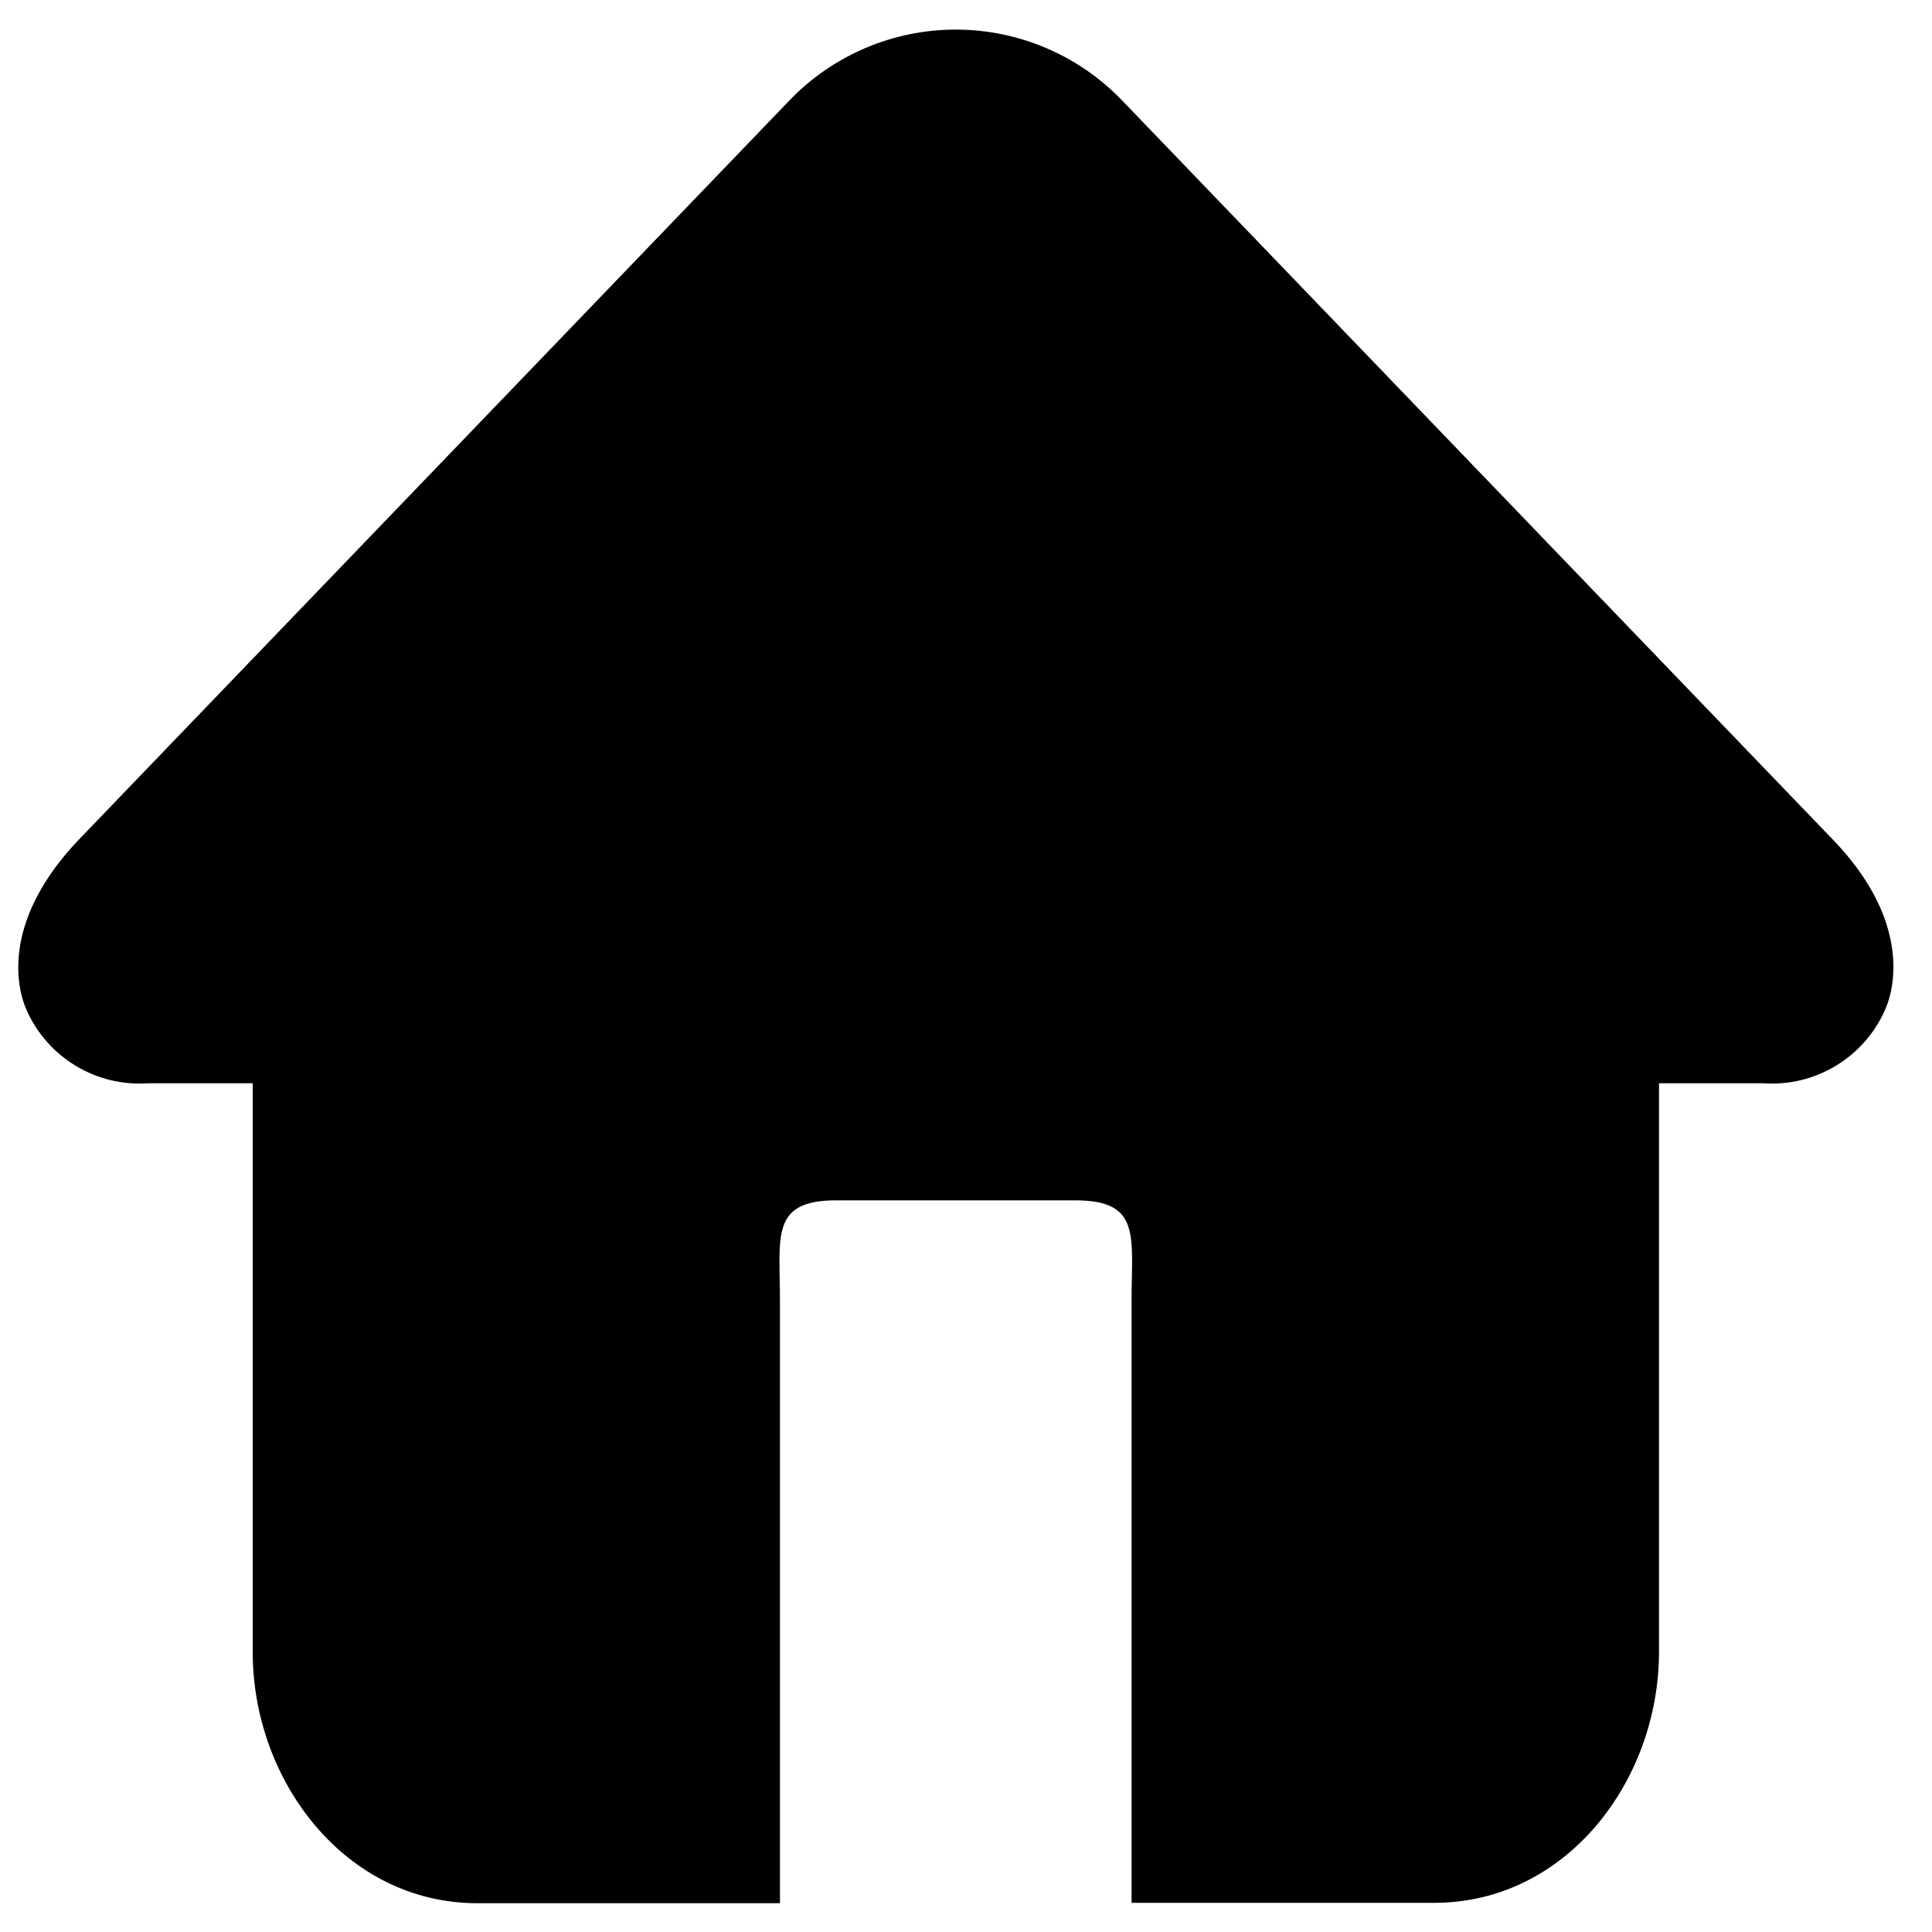
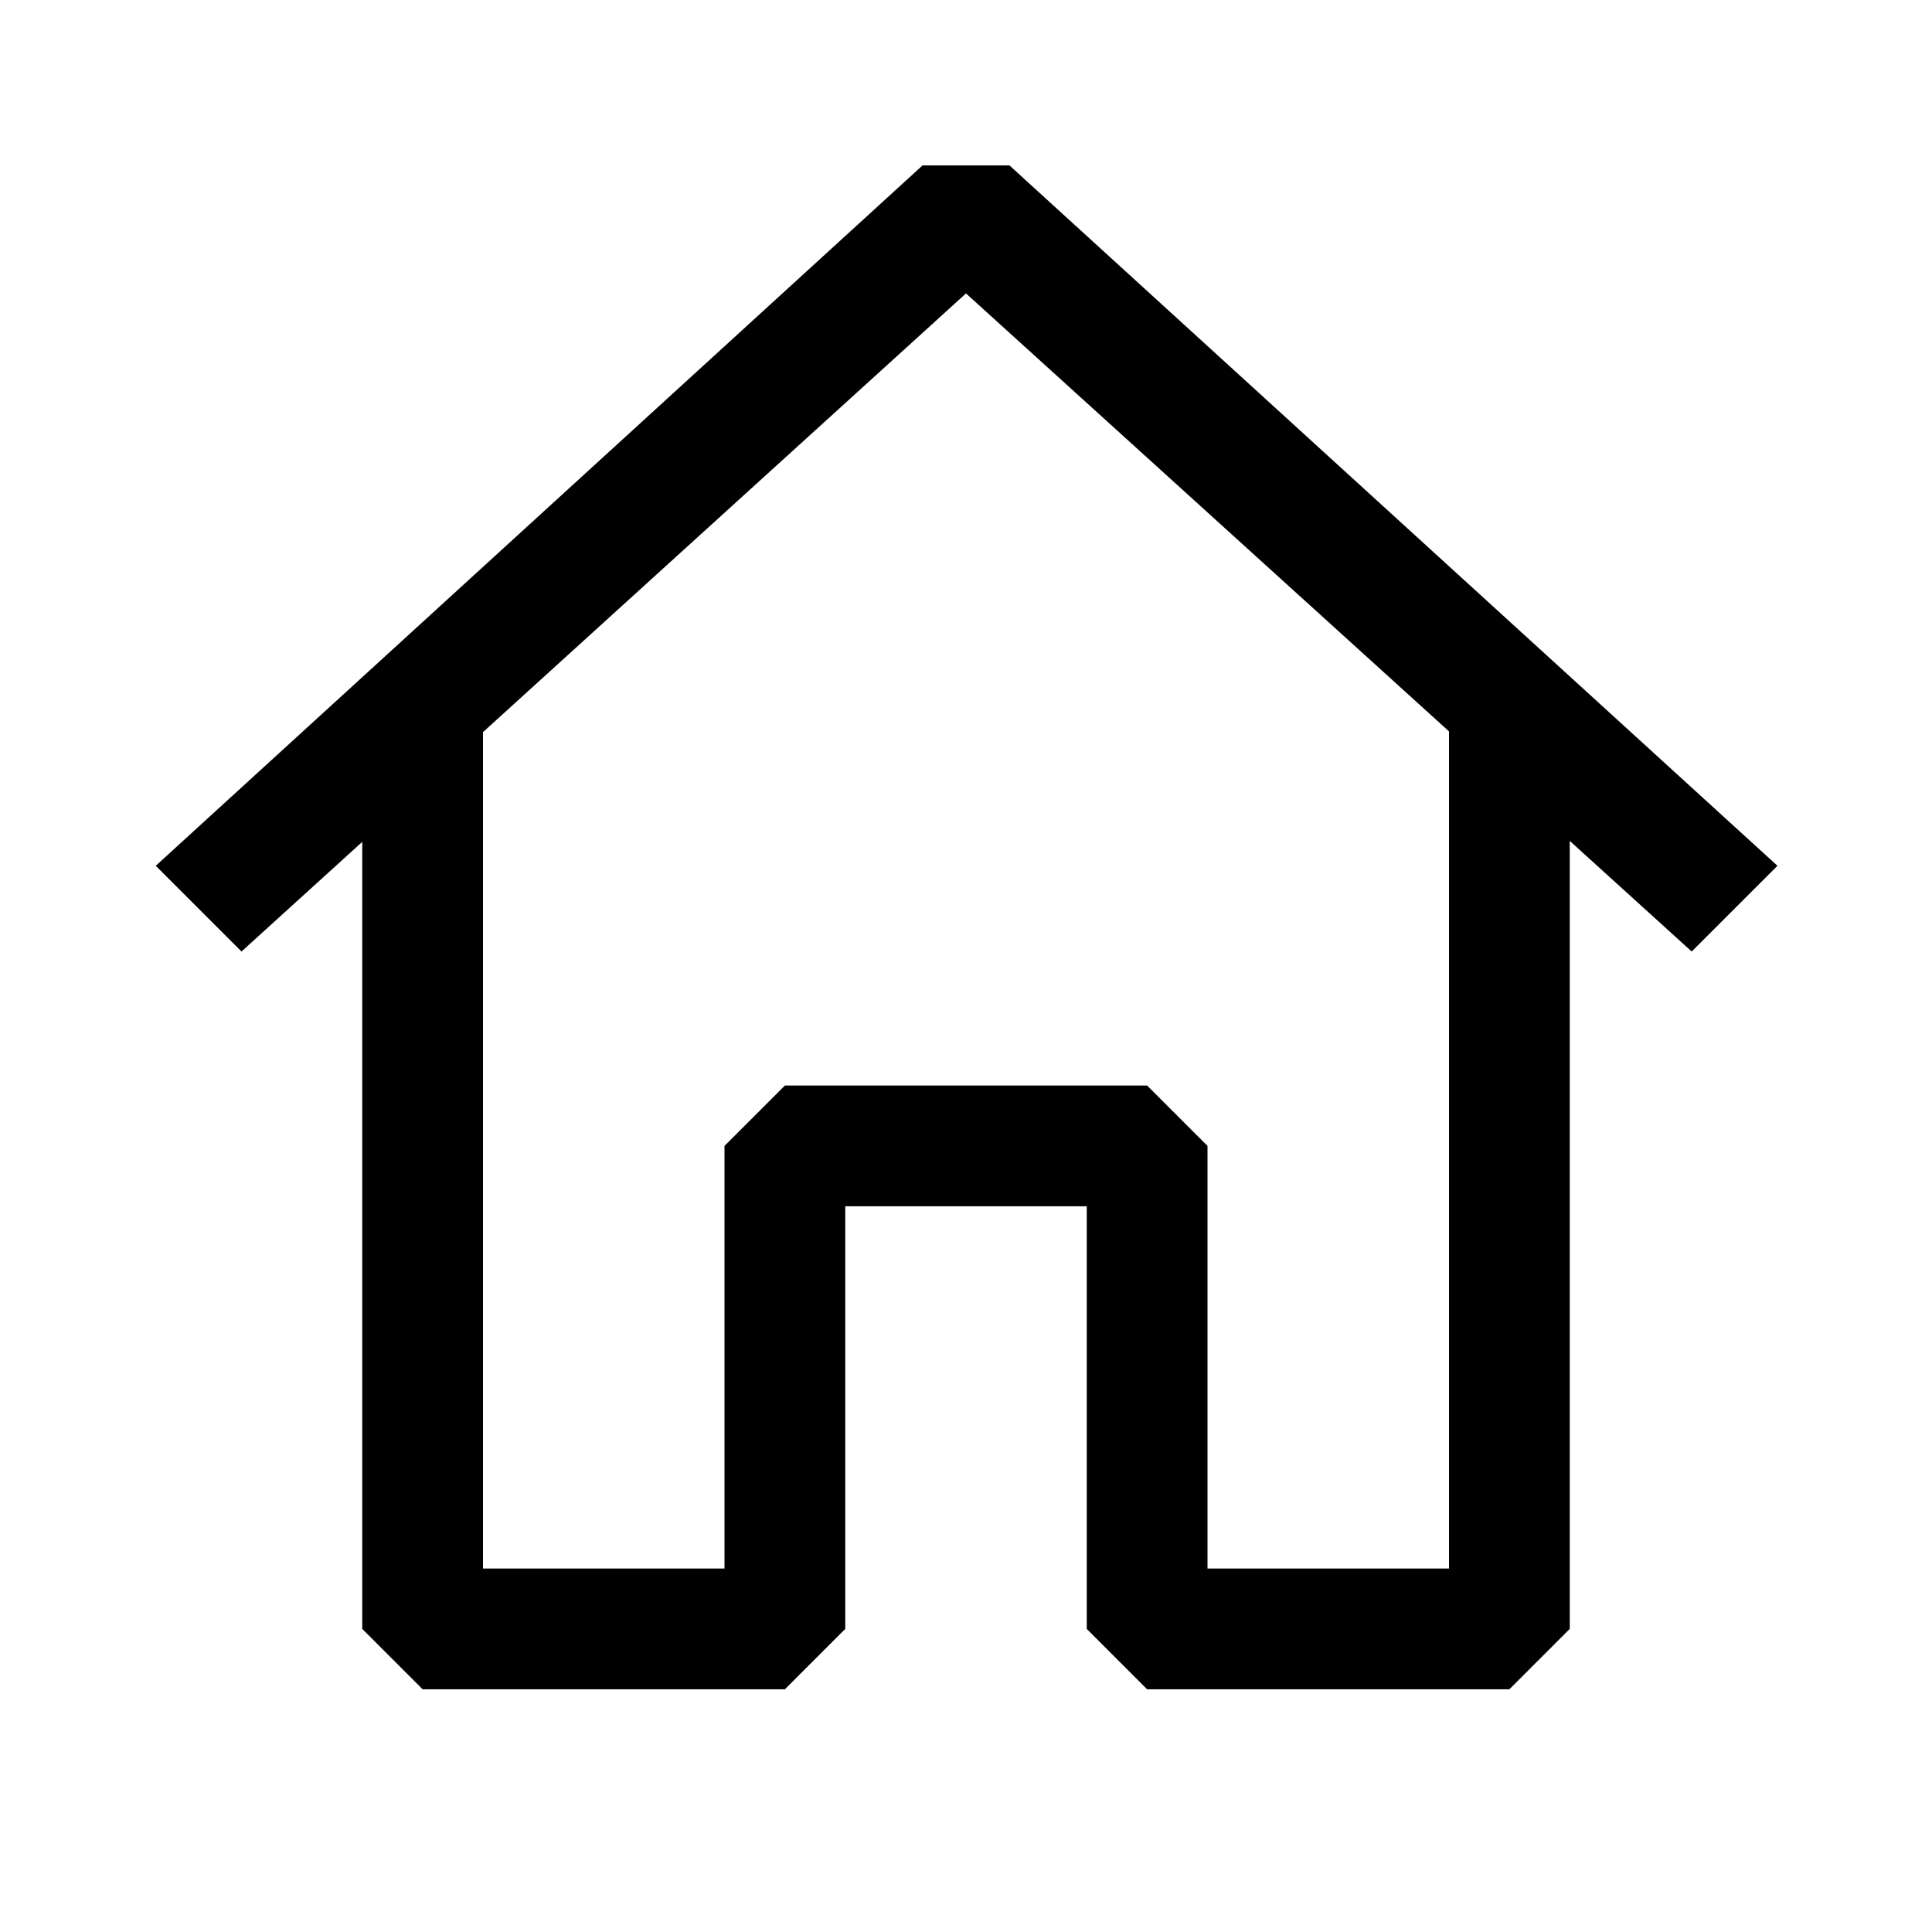
- <svg xmlns="http://www.w3.org/2000/svg" class="icon" width="96" height="96" viewBox="0 0 1024 1024">
-   <path d="M971.674 445.235L594.842 53.35a122.266 122.266 0 00-176.538 0L41.574 445.235c-38.912 40.96-33.894 75.469-27.545 90.01a65.536 65.536 0 0064.614 38.912h55.296v301.465c0 68.404 49.152 133.12 119.091 133.12h160.36V689.46c0-34.201-5.12-53.248 29.798-53.248h126.771c35.021 0 29.799 19.047 29.799 53.248v319.079h160.46c69.837 0 119.092-64.512 119.092-133.12V574.157h55.193a65.536 65.536 0 0064.615-38.912c6.451-14.541 11.469-49.562-27.443-90.01z" />
+ <svg xmlns="http://www.w3.org/2000/svg" width="16" height="16">
+   <path clip-rule="evenodd" d="M8.36 1.37l6.36 5.8-.71.71L13 6.964v6.526l-.5.5h-3l-.5-.5v-3.5H7v3.5l-.5.5h-3l-.5-.5V6.972L2 7.88l-.71-.71 6.35-5.8h.72zM4 6.063v6.927h2v-3.5l.5-.5h3l.5.5v3.5h2V6.057L8 2.43 4 6.063z" />
</svg>
